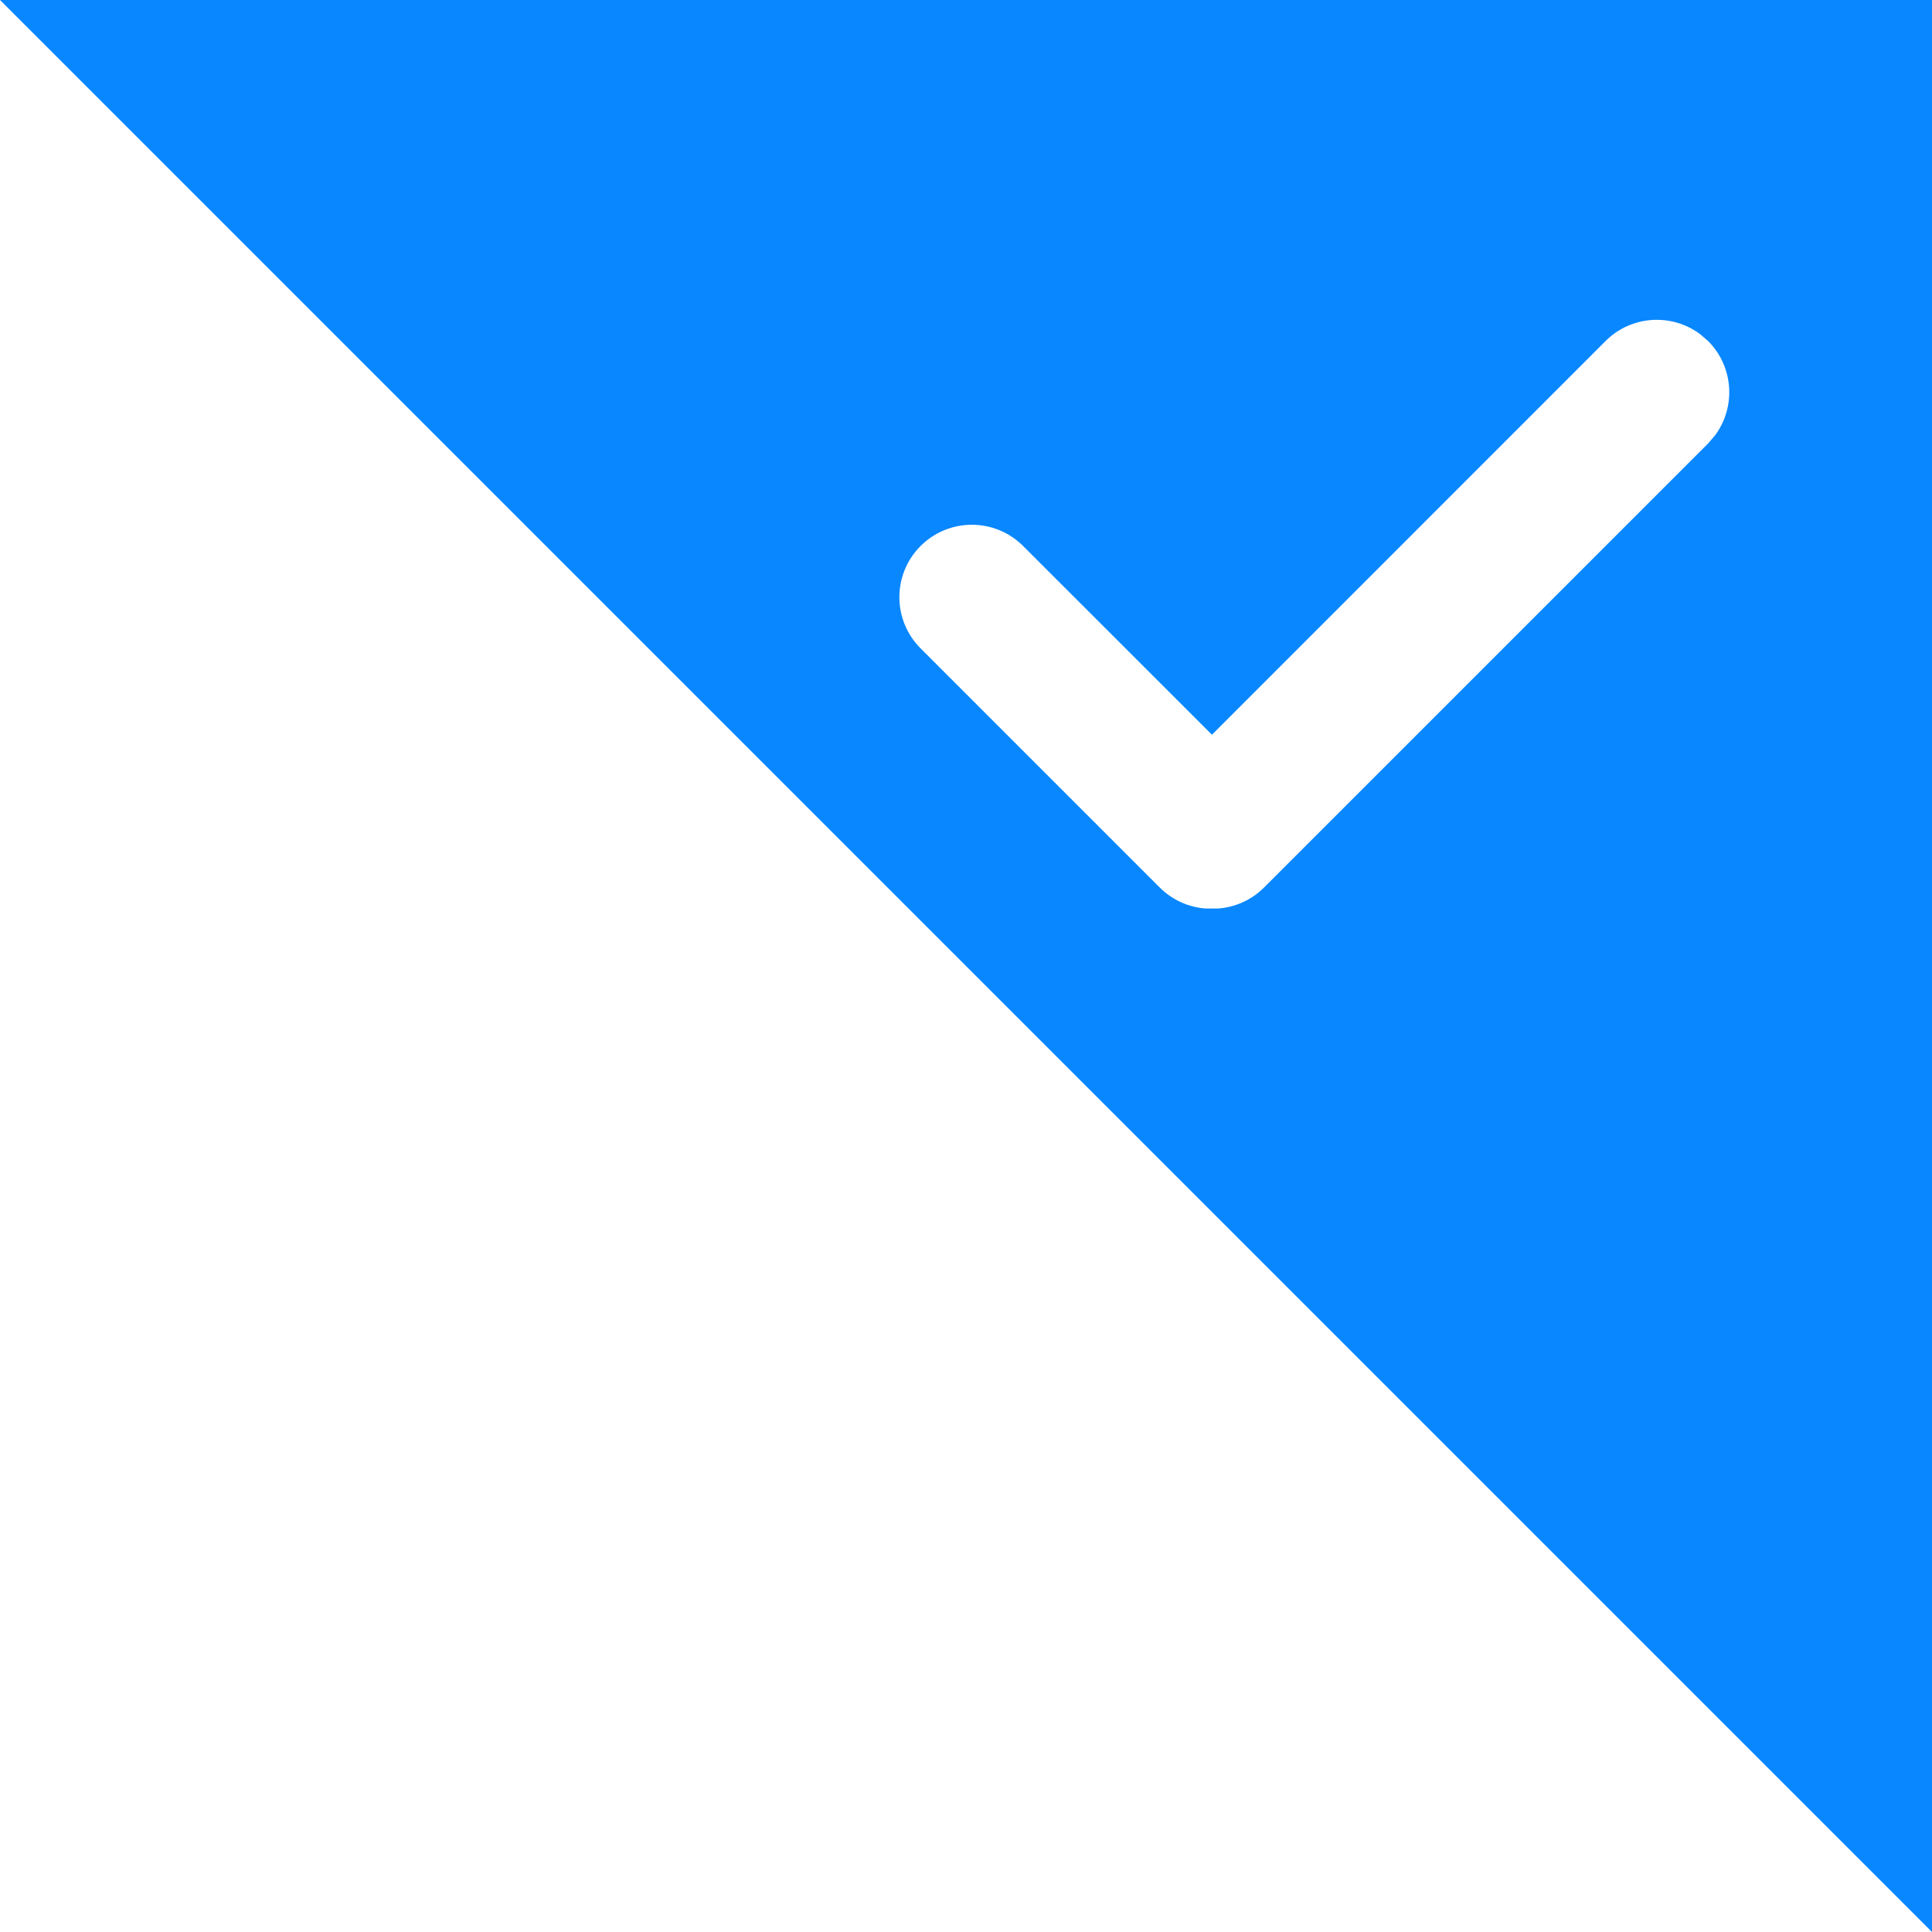
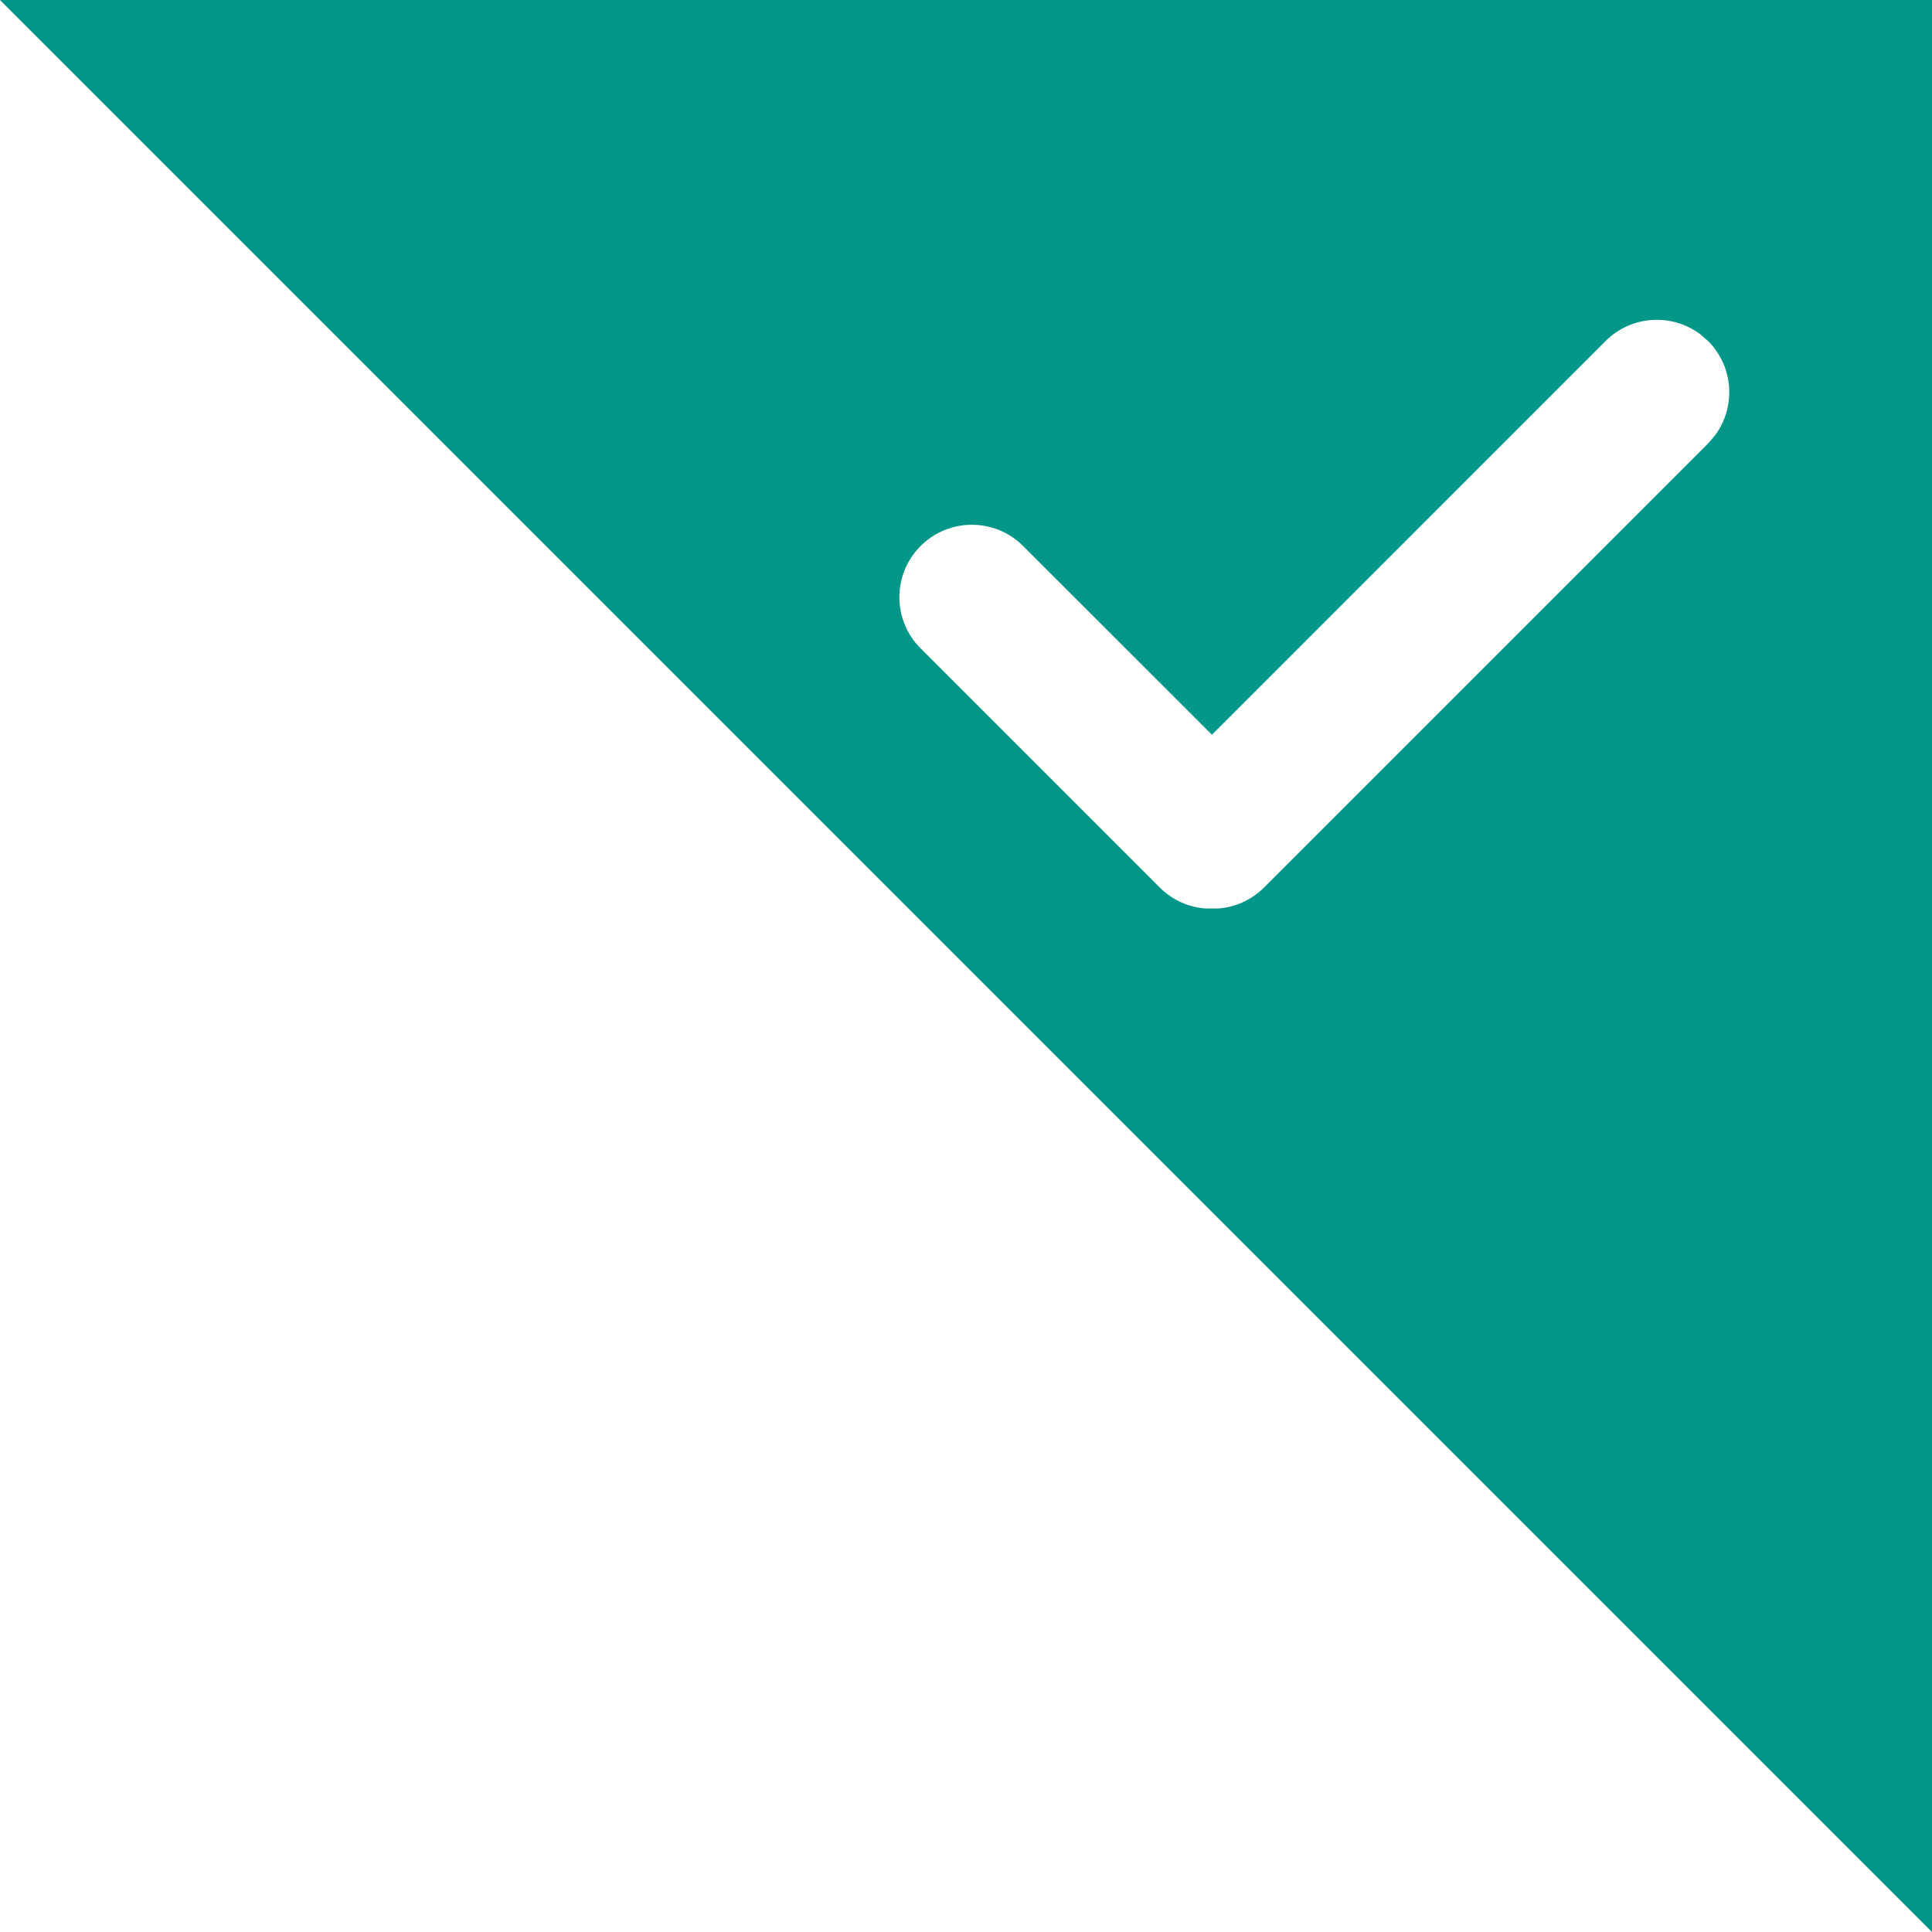
<svg xmlns="http://www.w3.org/2000/svg" width="20px" height="20px" viewBox="0 0 20 20" version="1.1">
  <g id="数据标注" stroke="none" stroke-width="1" fill="none" fill-rule="evenodd">
-     <g id="数据标注-新增标注任务-数据配置" transform="translate(-563, -346)" fill="#0887FF">
+     <g id="数据标注-新增标注任务-数据配置" transform="translate(-563, -346)" fill="#009688">
      <g id="编组-4" transform="translate(472, 346)">
        <g id="编组-10" transform="translate(91, 0)">
          <path d="M20,0 L20,20 L0,0 L20,0 Z M17.598,3.458 C17.304,3.24 16.887,3.264 16.621,3.53 L16.621,3.53 L12.546,7.606 L10.591,5.652 C10.298,5.359 9.823,5.359 9.53,5.652 C9.237,5.945 9.237,6.419 9.53,6.712 L9.53,6.712 L12.005,9.187 C12.138,9.32 12.309,9.393 12.483,9.405 L12.483,9.405 L12.608,9.405 C12.782,9.393 12.952,9.32 13.086,9.187 L13.086,9.187 L17.682,4.591 L17.754,4.507 C17.972,4.213 17.948,3.797 17.682,3.53 L17.682,3.53 Z" id="角标" />
        </g>
      </g>
    </g>
  </g>
</svg>
